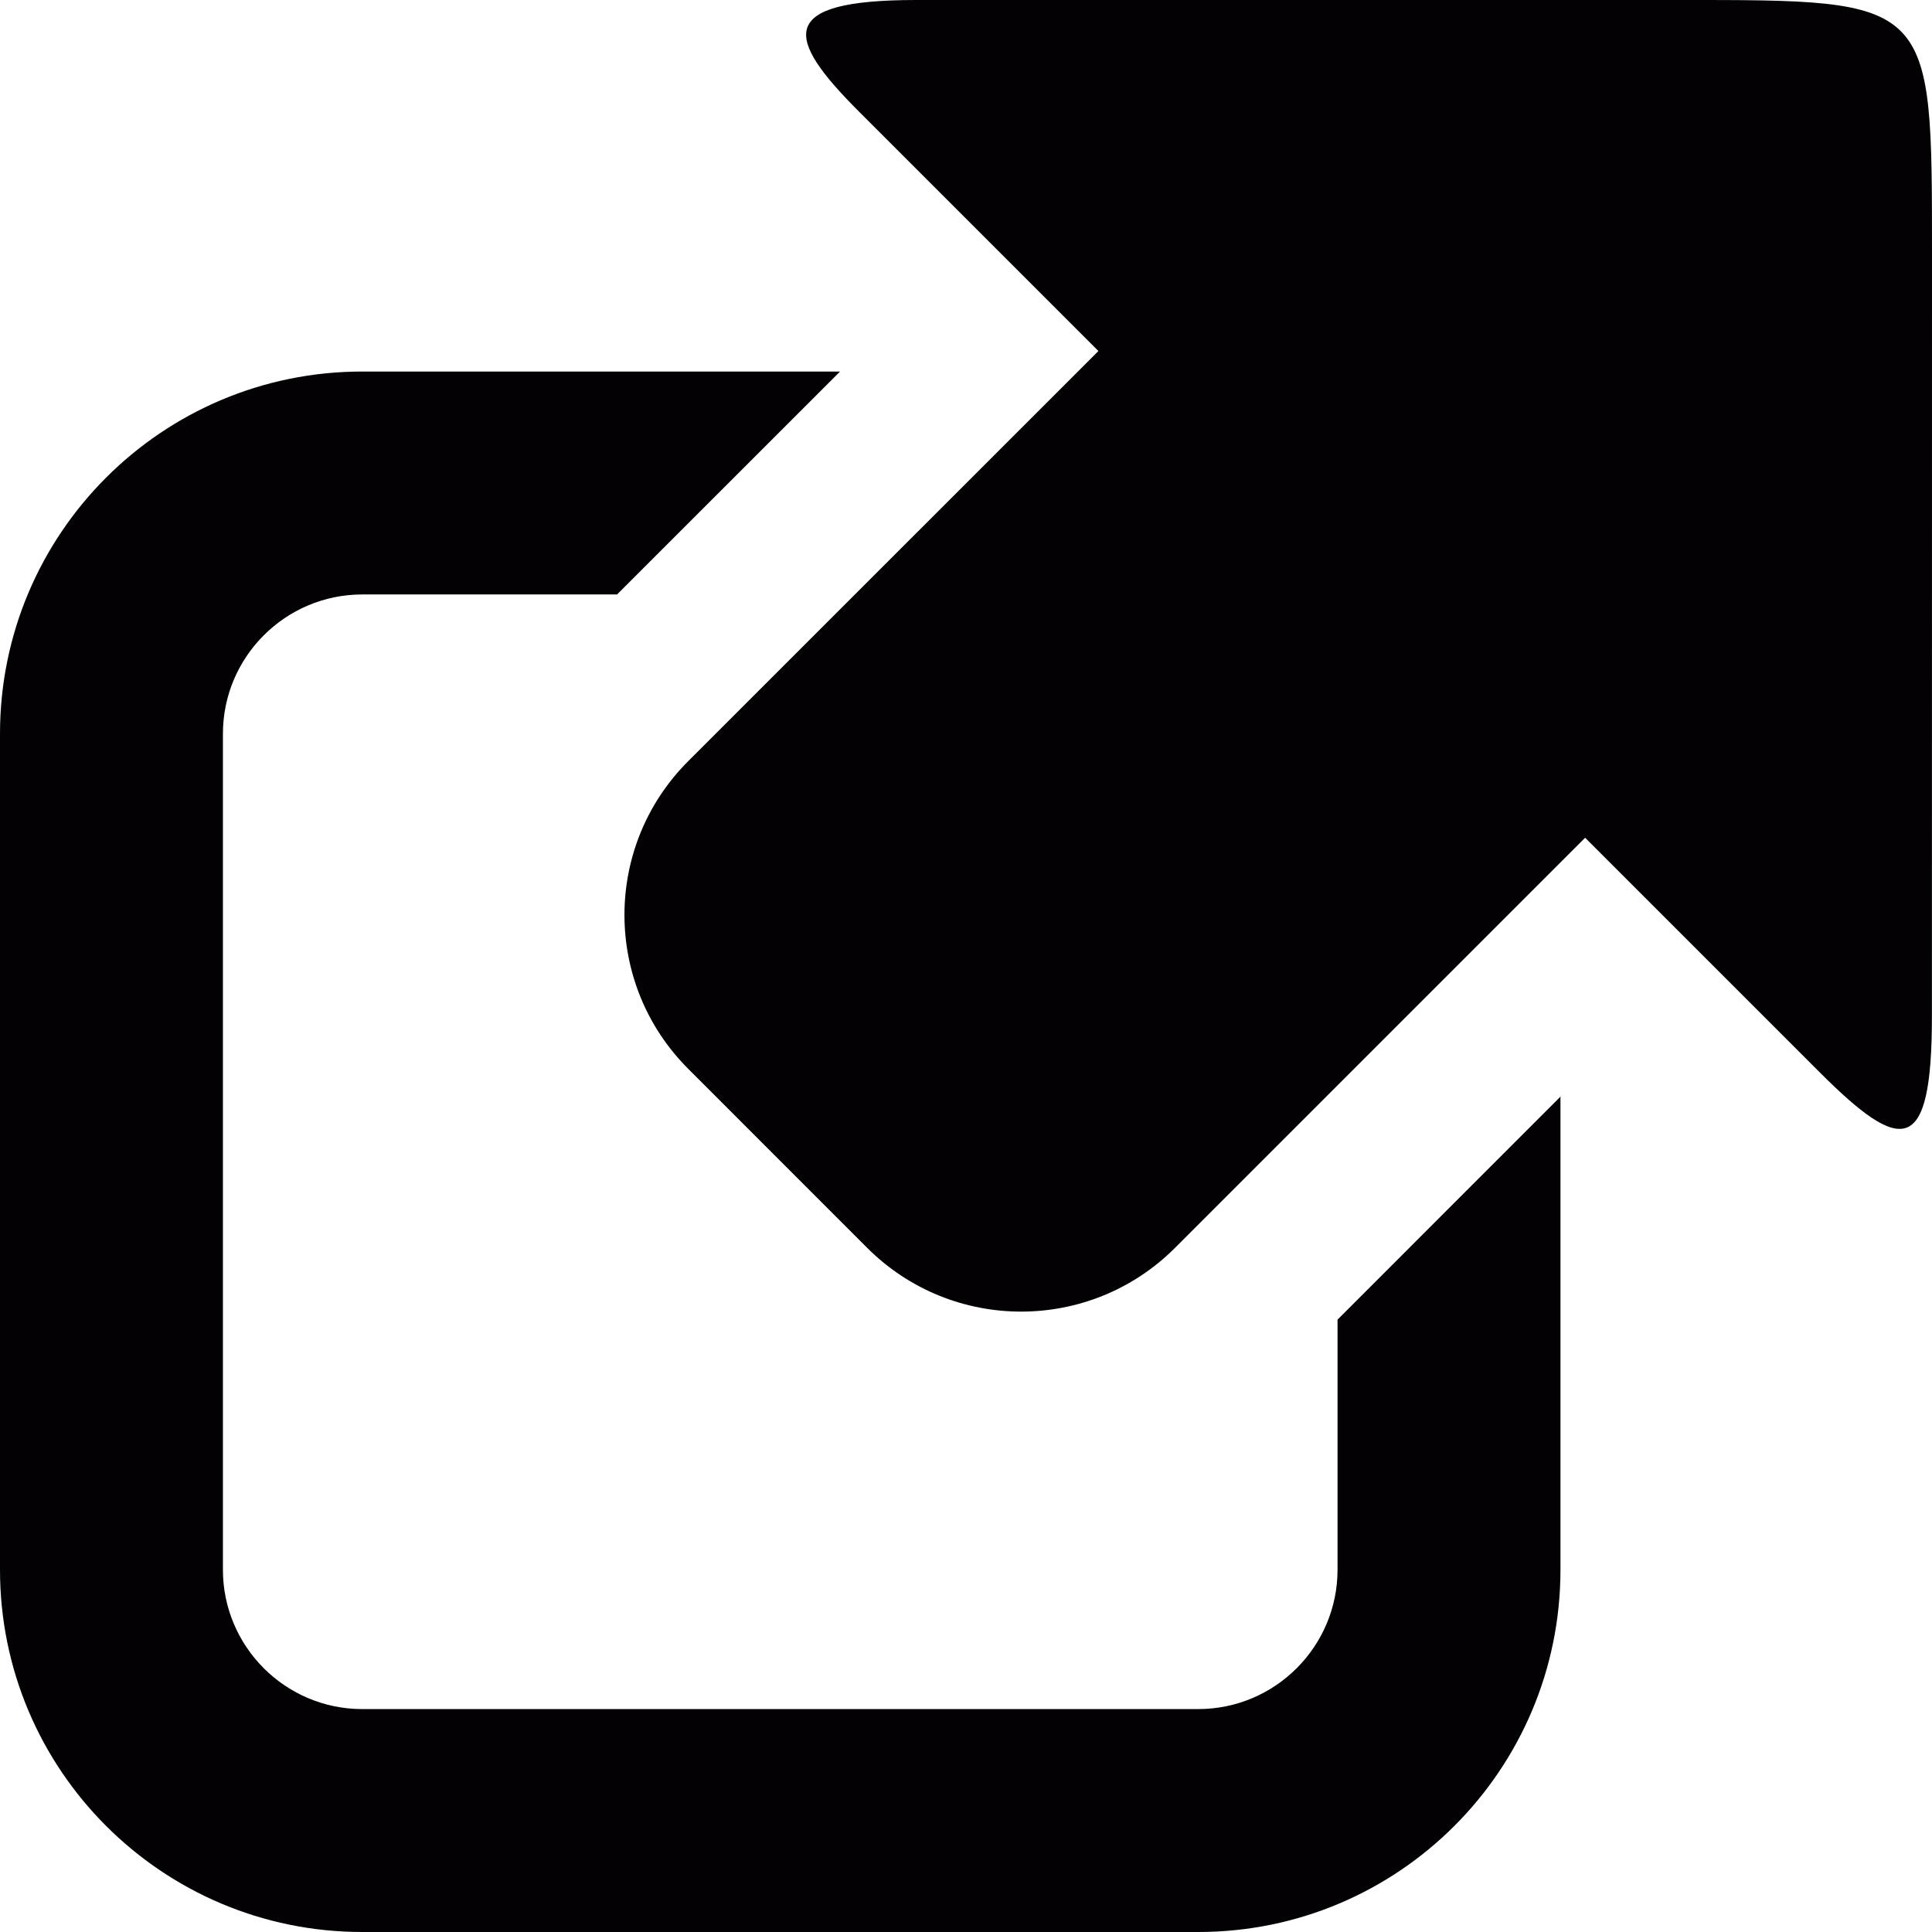
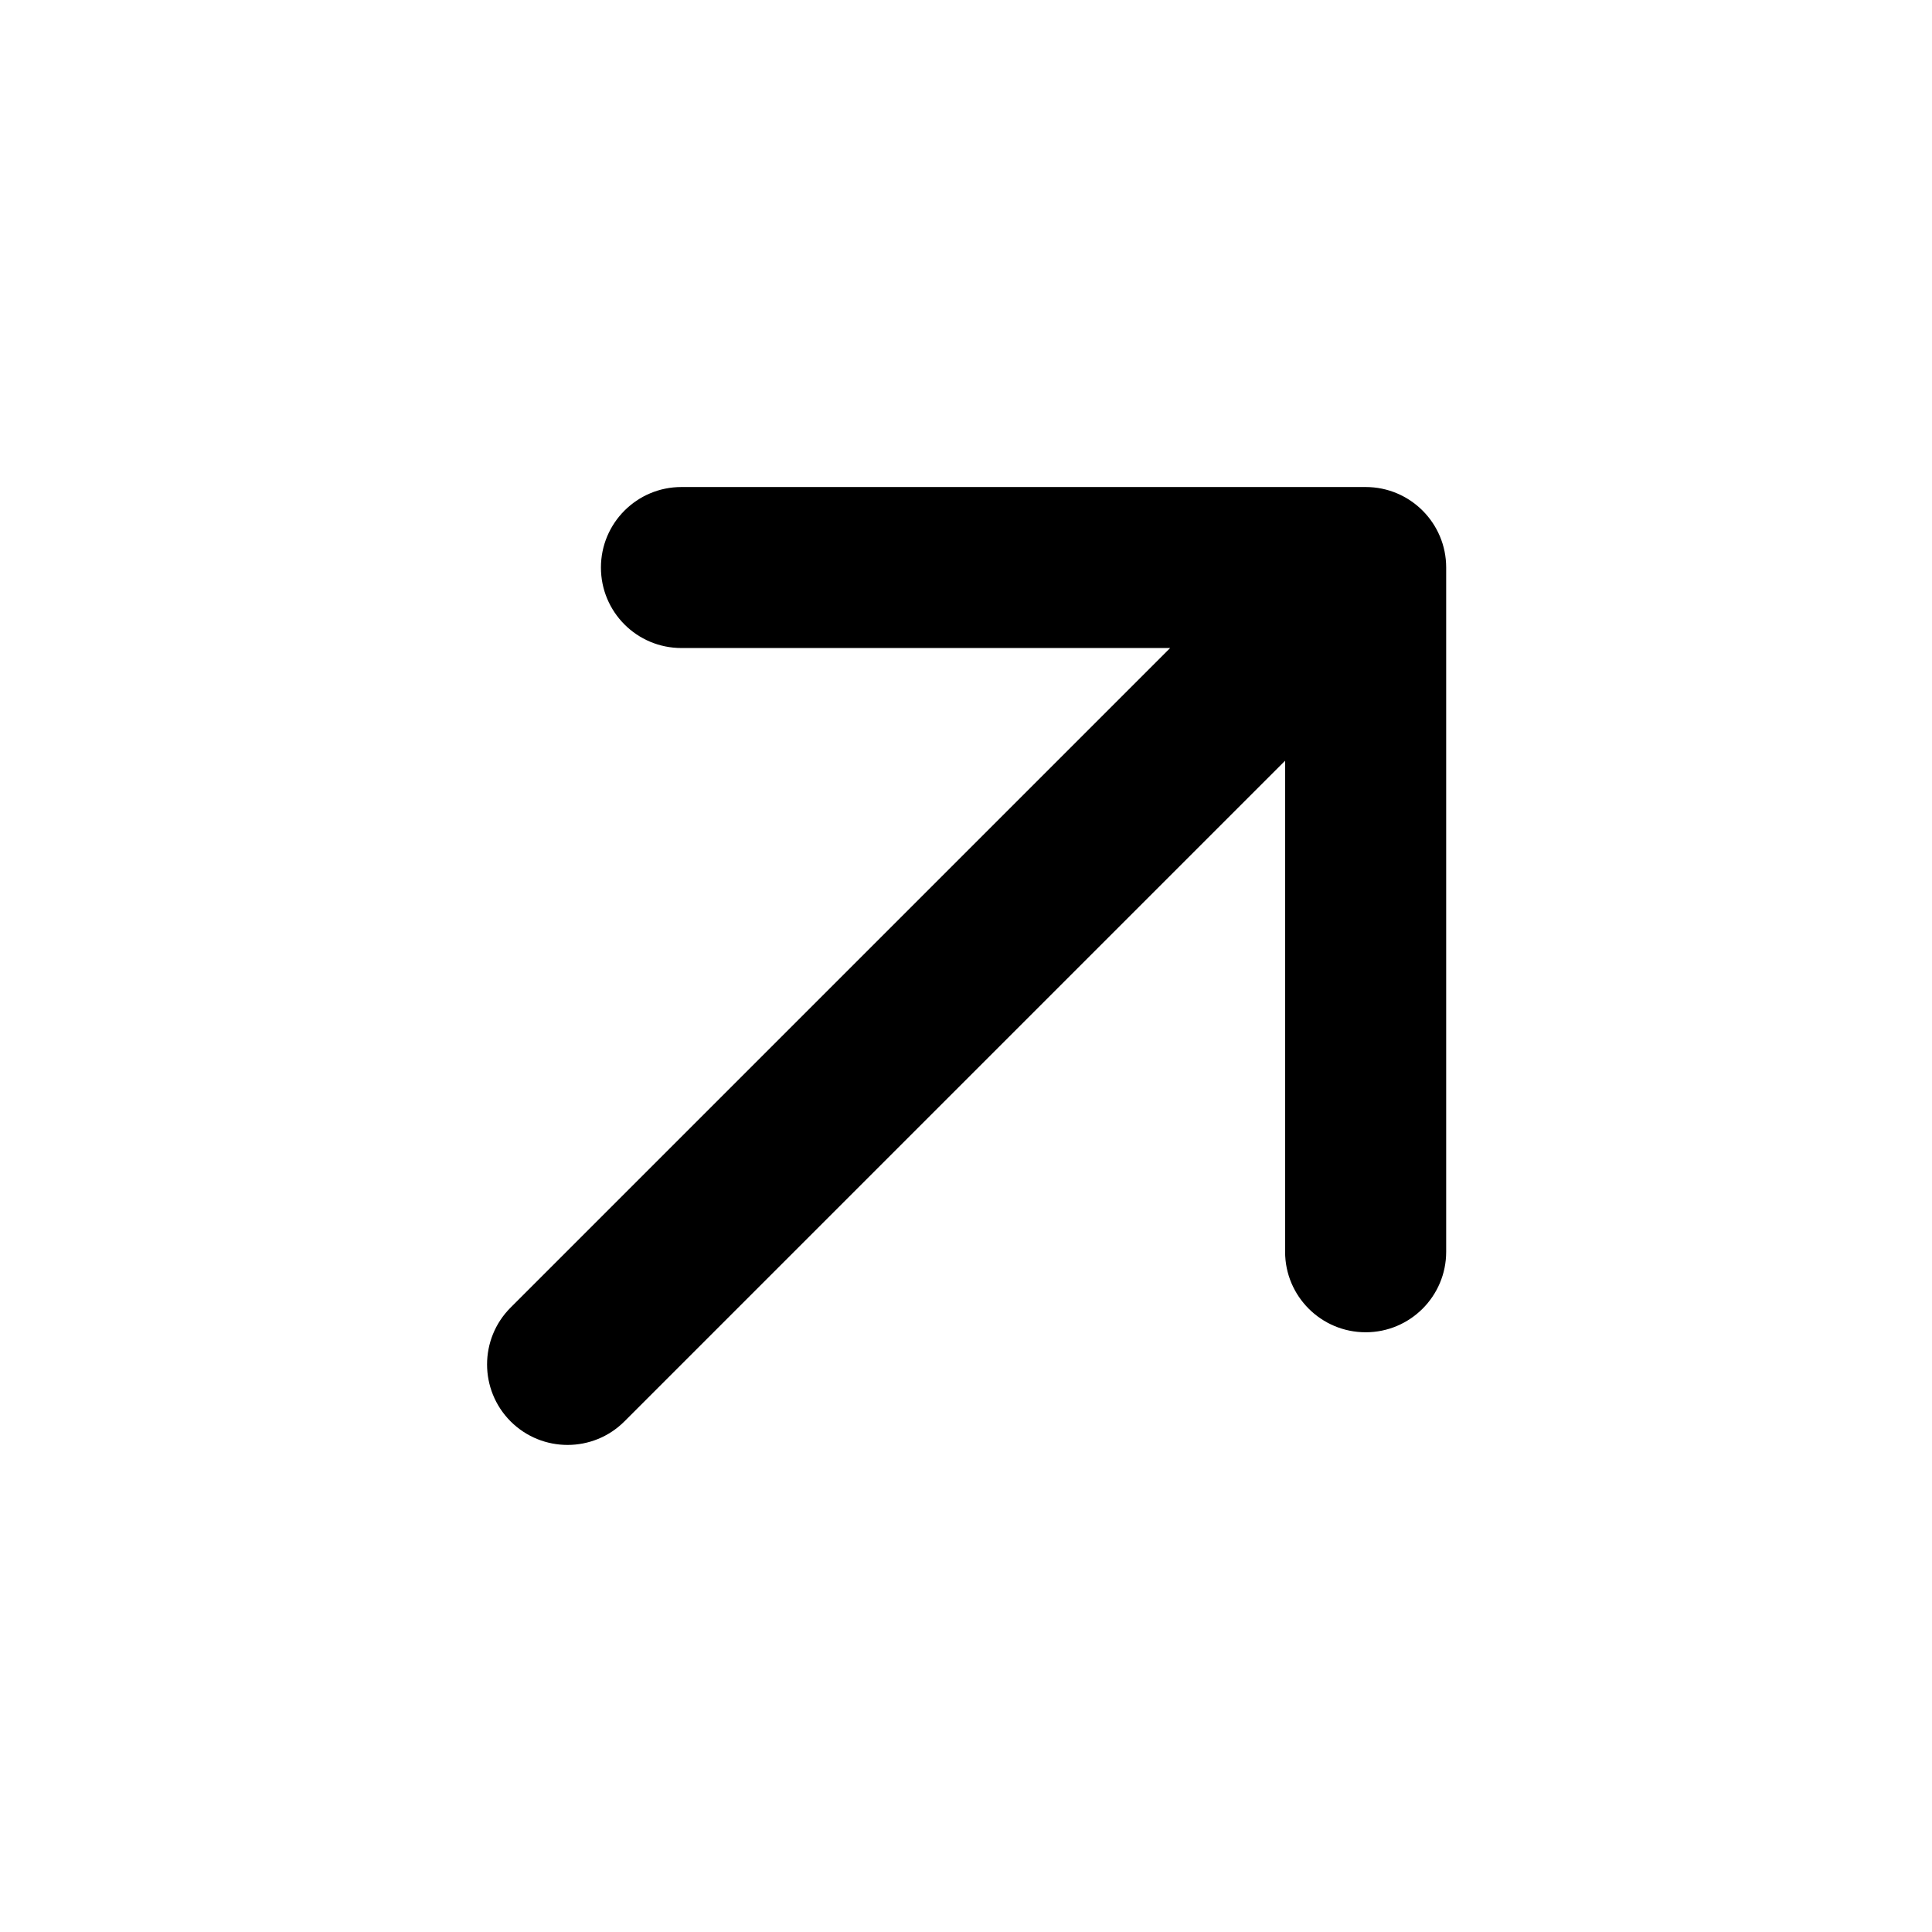
- <svg xmlns="http://www.w3.org/2000/svg" height="800px" width="800px" version="1.1" id="Capa_1" viewBox="0 0 26 26" xml:space="preserve">
-   <g>
-     <path style="fill:#030104;" d="M18,17.759v3.366C18,22.159,17.159,23,16.125,23H4.875C3.841,23,3,22.159,3,21.125V9.875   C3,8.841,3.841,8,4.875,8h3.429l3.001-3h-6.43C2.182,5,0,7.182,0,9.875v11.25C0,23.818,2.182,26,4.875,26h11.25   C18.818,26,21,23.818,21,21.125v-6.367L18,17.759z" />
-     <g>
-       <path style="fill:#030104;" d="M22.581,0H12.322c-1.886,0.002-1.755,0.51-0.76,1.504l3.22,3.22l-5.52,5.519    c-1.145,1.144-1.144,2.998,0,4.141l2.41,2.411c1.144,1.141,2.996,1.142,4.14-0.001l5.52-5.52l3.16,3.16    c1.101,1.1,1.507,1.129,1.507-0.757L26,3.419C25.999-0.018,26.024-0.001,22.581,0z" />
-     </g>
-   </g>
+ <svg xmlns="http://www.w3.org/2000/svg" viewBox="0 0 24 24">
+   <path fill-rule="evenodd" clip-rule="evenodd" d="M7.465 7.05C7.465 6.498 7.912 6.05 8.465 6.05H16.95C16.95 6.05 16.95 6.05 16.95 6.05H16.965C17.517 6.05 17.965 6.498 17.965 7.05V15.55C17.965 16.102 17.517 16.55 16.965 16.55C16.412 16.55 15.964 16.102 15.964 15.55V9.45L7.757 17.657C7.367 18.047 6.734 18.047 6.343 17.657C5.953 17.266 5.953 16.633 6.343 16.243L14.536 8.05H8.465C7.912 8.05 7.465 7.603 7.465 7.05Z" />
</svg>
